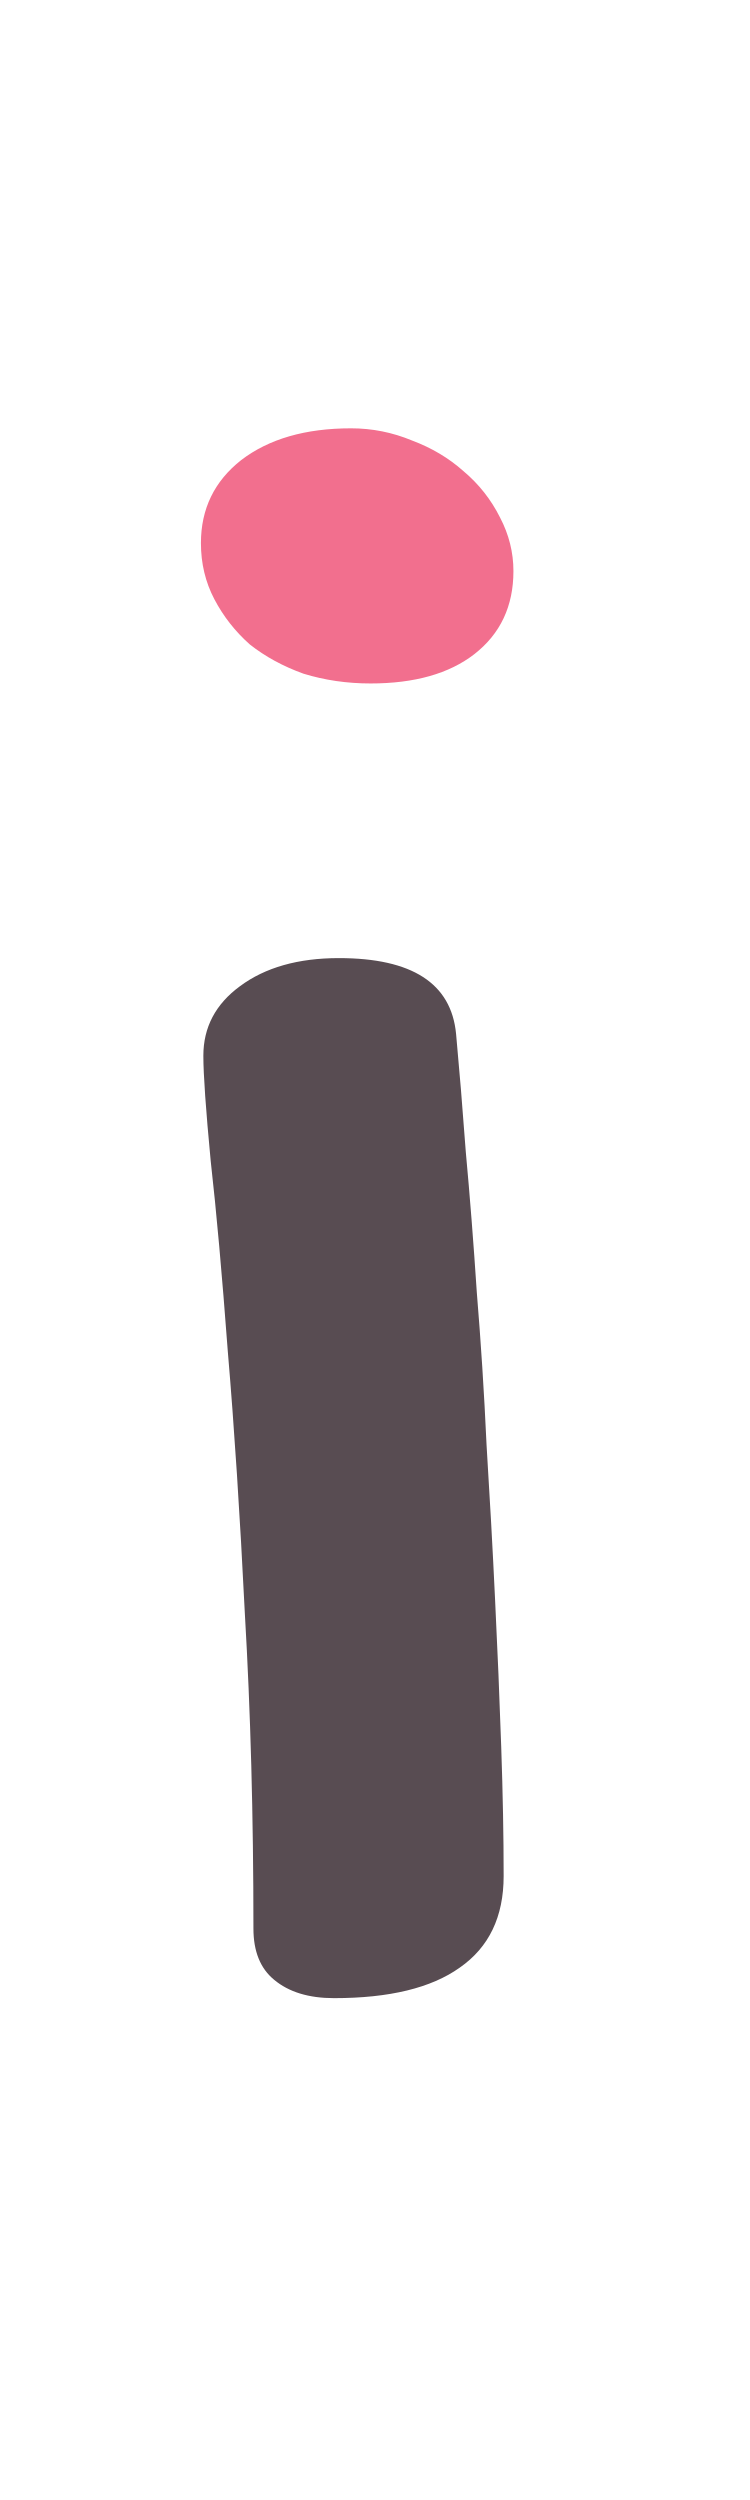
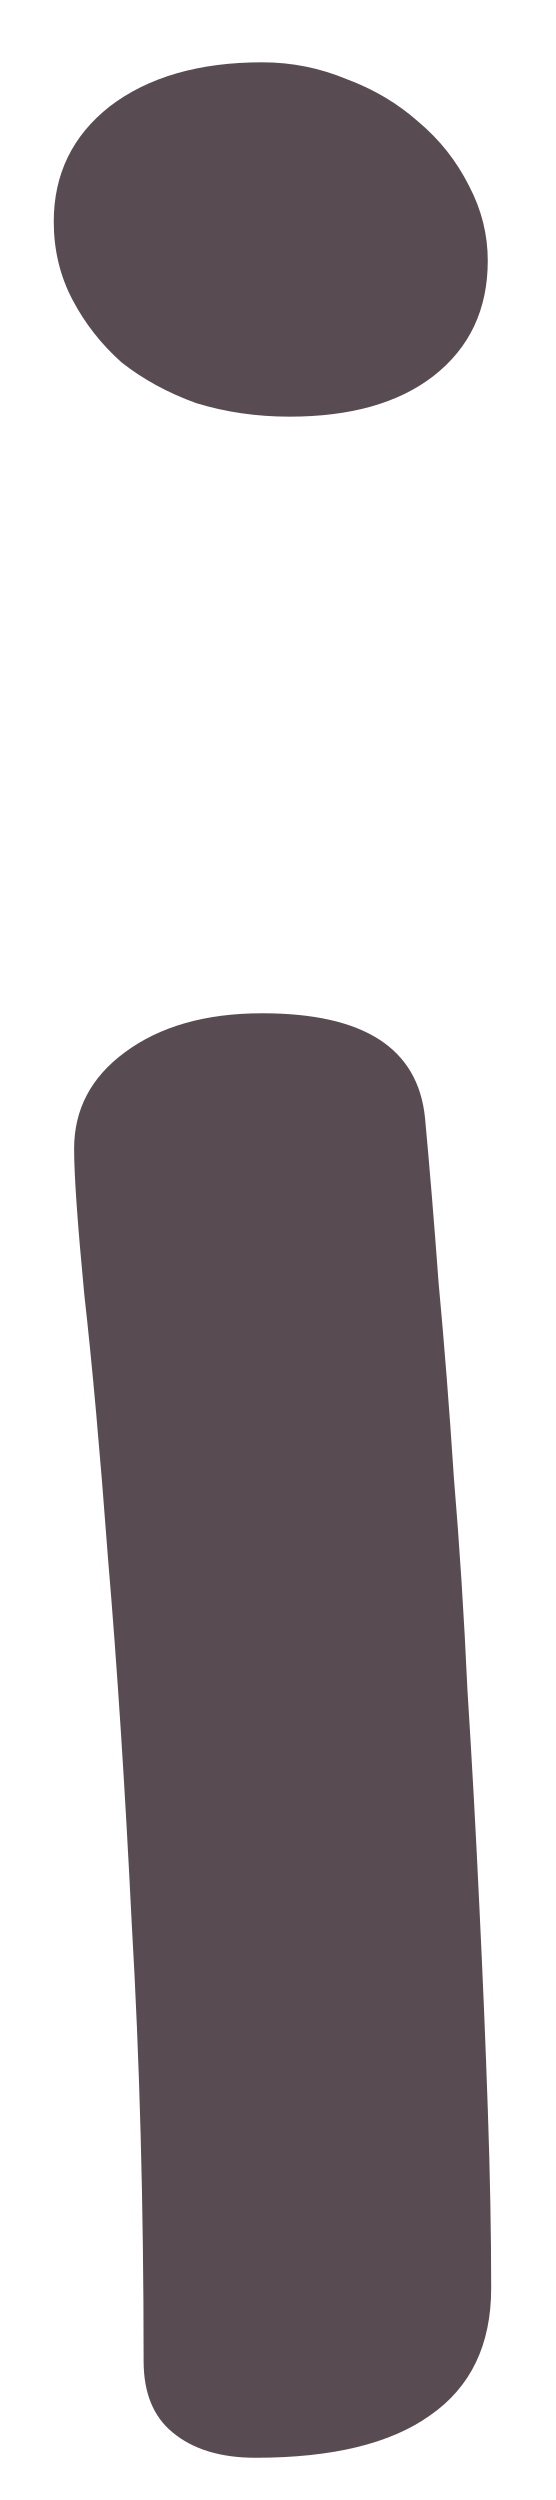
- <svg xmlns="http://www.w3.org/2000/svg" width="21" height="70" viewBox="0 0 21 70" fill="none">
-   <path d="M5.694 29.561C5.694 28.764 6.036 28.115 6.72 27.613C7.426 27.089 8.349 26.827 9.488 26.827C11.539 26.827 12.633 27.534 12.77 28.946C12.861 29.926 12.952 31.031 13.043 32.262C13.157 33.492 13.259 34.802 13.351 36.192C13.464 37.56 13.556 38.984 13.624 40.465C13.715 41.923 13.795 43.37 13.863 44.806C13.932 46.218 13.989 47.586 14.034 48.907C14.08 50.229 14.102 51.437 14.102 52.53C14.102 53.67 13.692 54.524 12.872 55.094C12.075 55.663 10.901 55.948 9.352 55.948C8.645 55.948 8.087 55.777 7.677 55.435C7.289 55.117 7.096 54.638 7.096 54C7.096 50.855 7.016 47.916 6.856 45.182C6.72 42.425 6.56 39.975 6.378 37.833C6.218 35.691 6.059 33.914 5.899 32.501C5.763 31.065 5.694 30.086 5.694 29.561Z" fill="#584C52" />
-   <path d="M8.497 18.863C9.09 19.046 9.716 19.137 10.377 19.137C11.607 19.137 12.576 18.863 13.282 18.316C14.011 17.747 14.376 16.972 14.376 15.992C14.376 15.468 14.251 14.967 14 14.488C13.749 13.987 13.408 13.554 12.975 13.19C12.565 12.825 12.086 12.54 11.539 12.335C10.992 12.107 10.422 11.993 9.83 11.993C8.554 11.993 7.529 12.289 6.754 12.882C6.002 13.474 5.626 14.249 5.626 15.206C5.626 15.776 5.751 16.3 6.002 16.778C6.253 17.257 6.583 17.678 6.993 18.043C7.426 18.385 7.927 18.658 8.497 18.863Z" fill="#F26F8E" />
+ <svg xmlns="http://www.w3.org/2000/svg" width="8" height="36" viewBox="0 0 8 36" fill="none">
+   <path d="M4.168 6C3.696 6 3.248 5.935 2.825 5.805C2.418 5.658 2.06 5.463 1.751 5.219C1.458 4.958 1.222 4.657 1.043 4.315C0.864 3.974 0.774 3.599 0.774 3.192C0.774 2.509 1.043 1.955 1.58 1.532C2.133 1.109 2.866 0.897 3.777 0.897C4.201 0.897 4.607 0.979 4.998 1.142C5.389 1.288 5.73 1.492 6.023 1.752C6.333 2.012 6.577 2.322 6.756 2.68C6.935 3.021 7.024 3.38 7.024 3.754C7.024 4.454 6.764 5.007 6.243 5.414C5.739 5.805 5.047 6 4.168 6ZM1.067 16.544C1.067 15.974 1.312 15.51 1.8 15.152C2.304 14.778 2.964 14.591 3.777 14.591C5.242 14.591 6.023 15.095 6.121 16.105C6.186 16.804 6.251 17.594 6.316 18.473C6.398 19.352 6.471 20.287 6.536 21.28C6.618 22.257 6.683 23.274 6.731 24.332C6.797 25.374 6.854 26.407 6.902 27.433C6.951 28.442 6.992 29.418 7.024 30.362C7.057 31.306 7.073 32.169 7.073 32.95C7.073 33.764 6.78 34.374 6.194 34.781C5.625 35.188 4.786 35.392 3.68 35.392C3.175 35.392 2.776 35.27 2.483 35.025C2.207 34.797 2.068 34.456 2.068 34C2.068 31.754 2.011 29.654 1.897 27.701C1.8 25.732 1.686 23.982 1.556 22.452C1.442 20.922 1.328 19.653 1.214 18.644C1.116 17.618 1.067 16.918 1.067 16.544Z" fill="#584C52" />
</svg>
